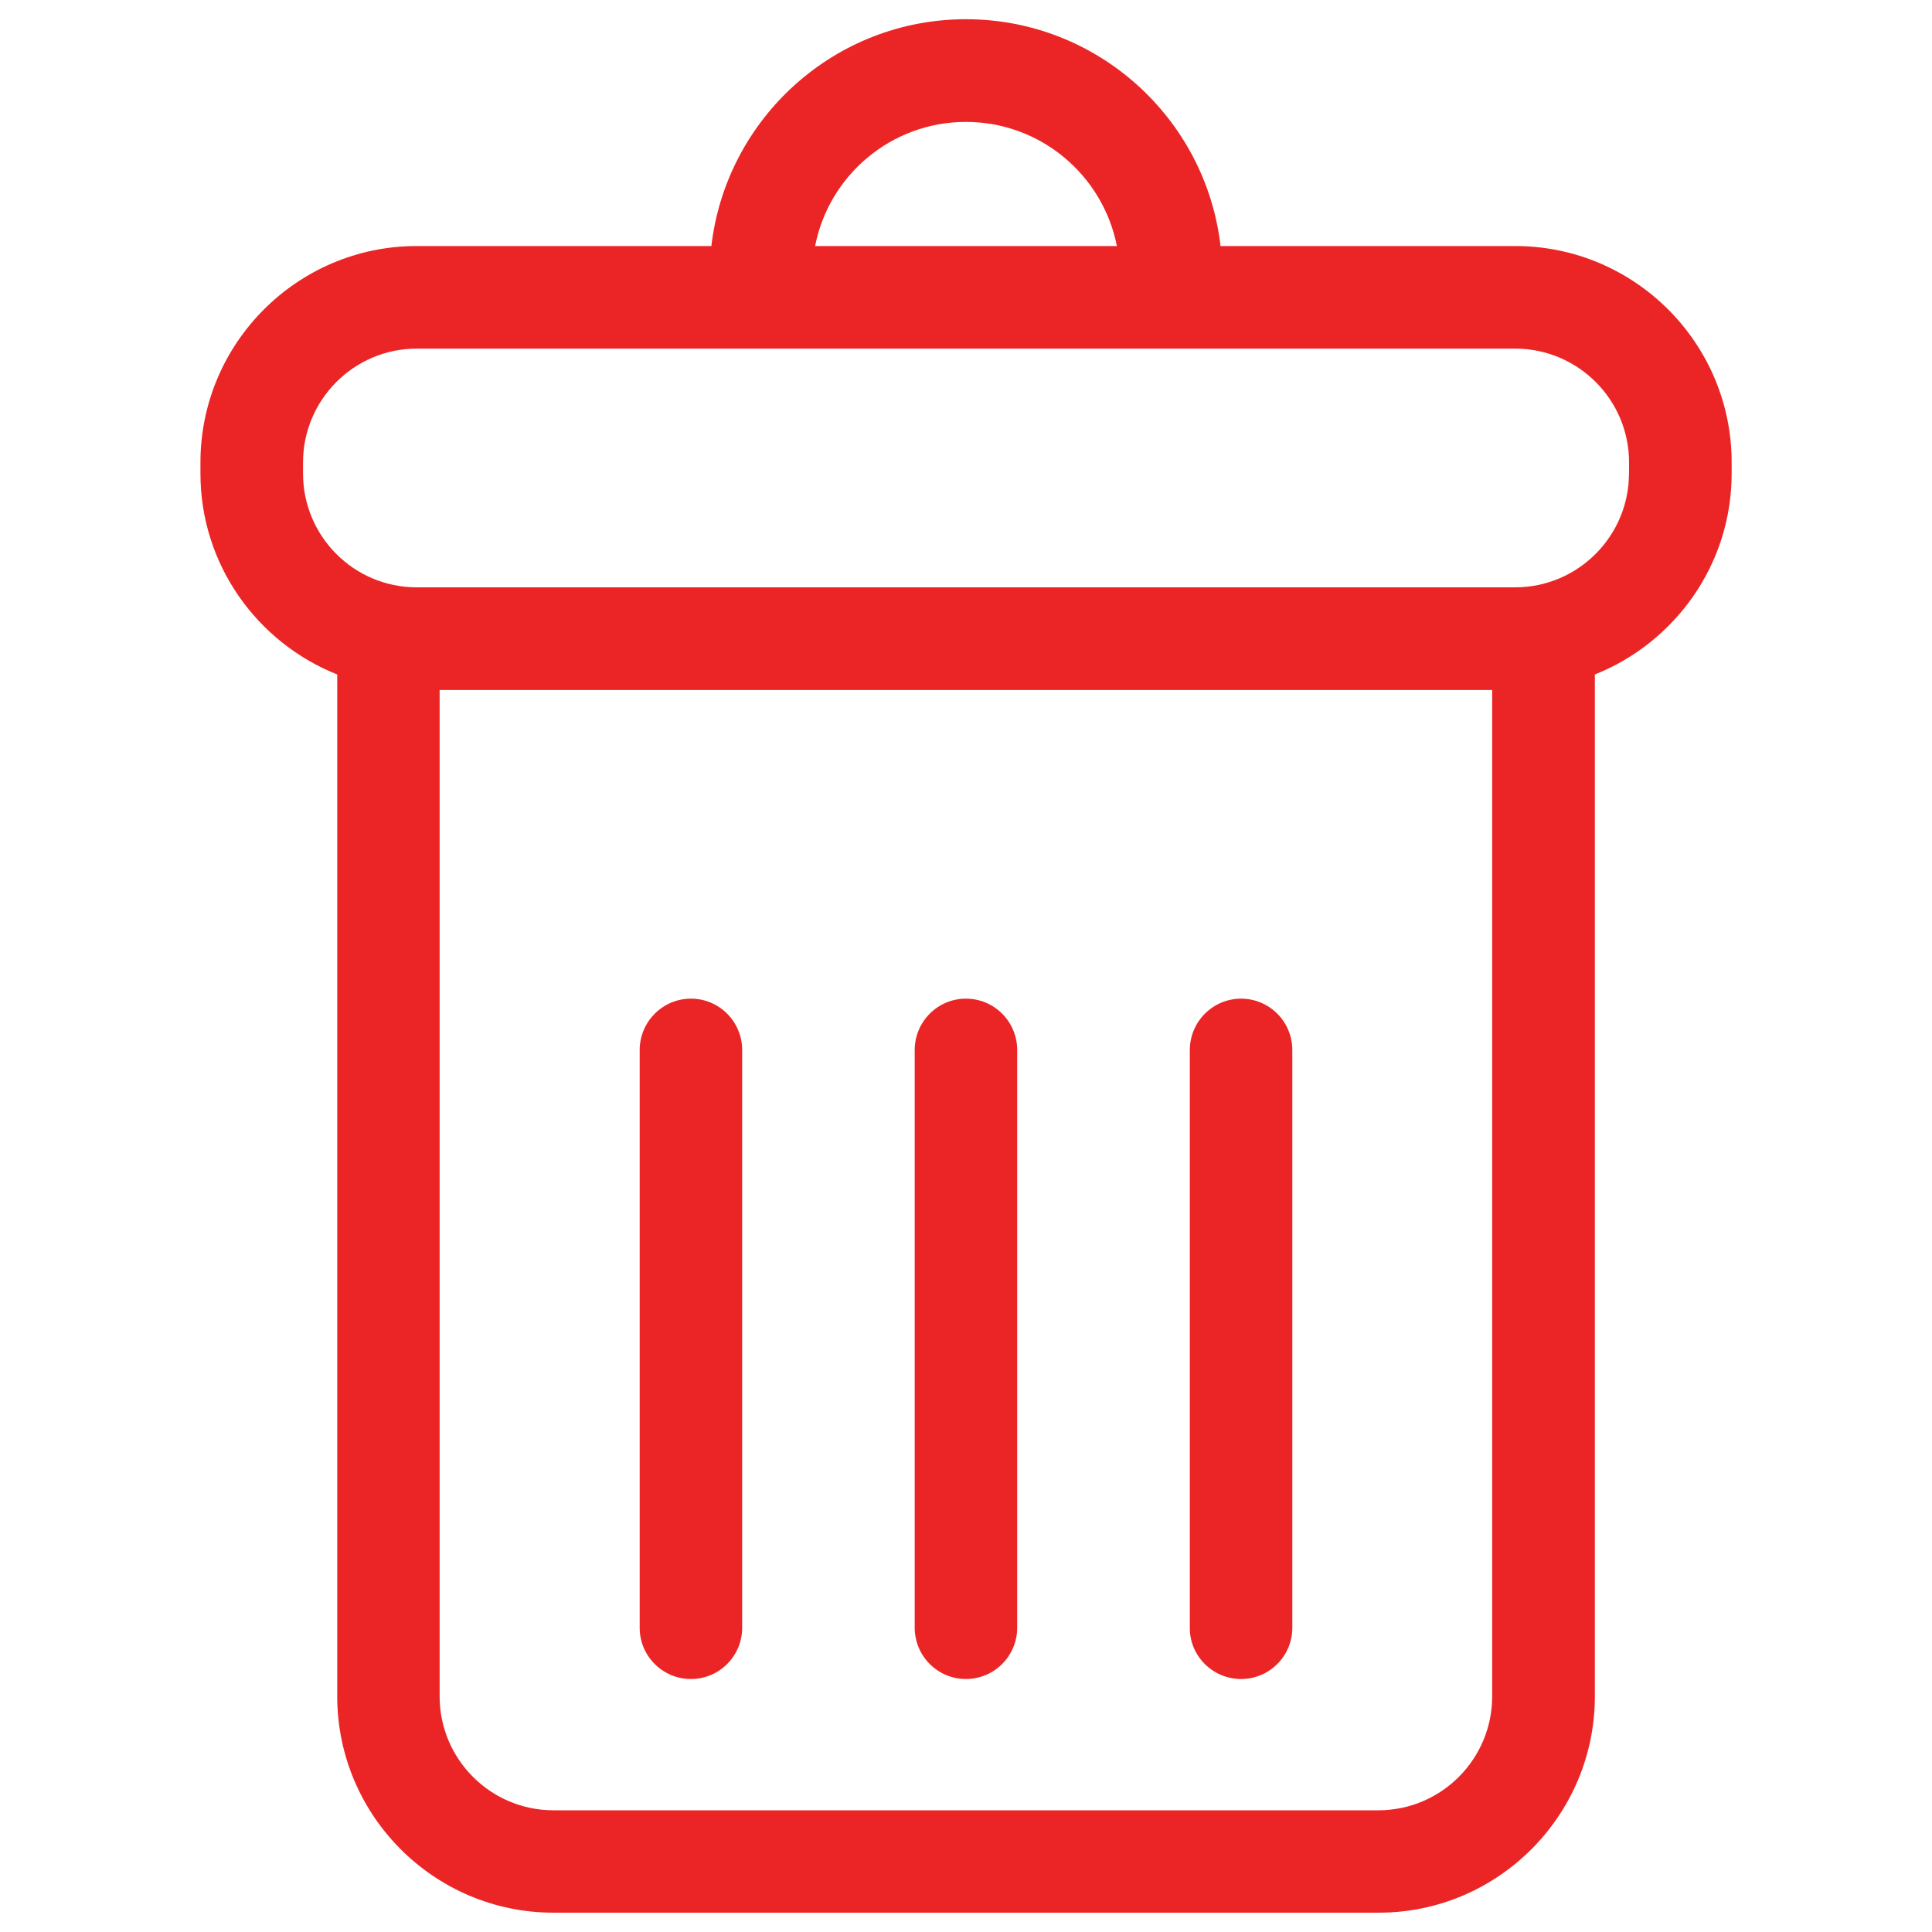
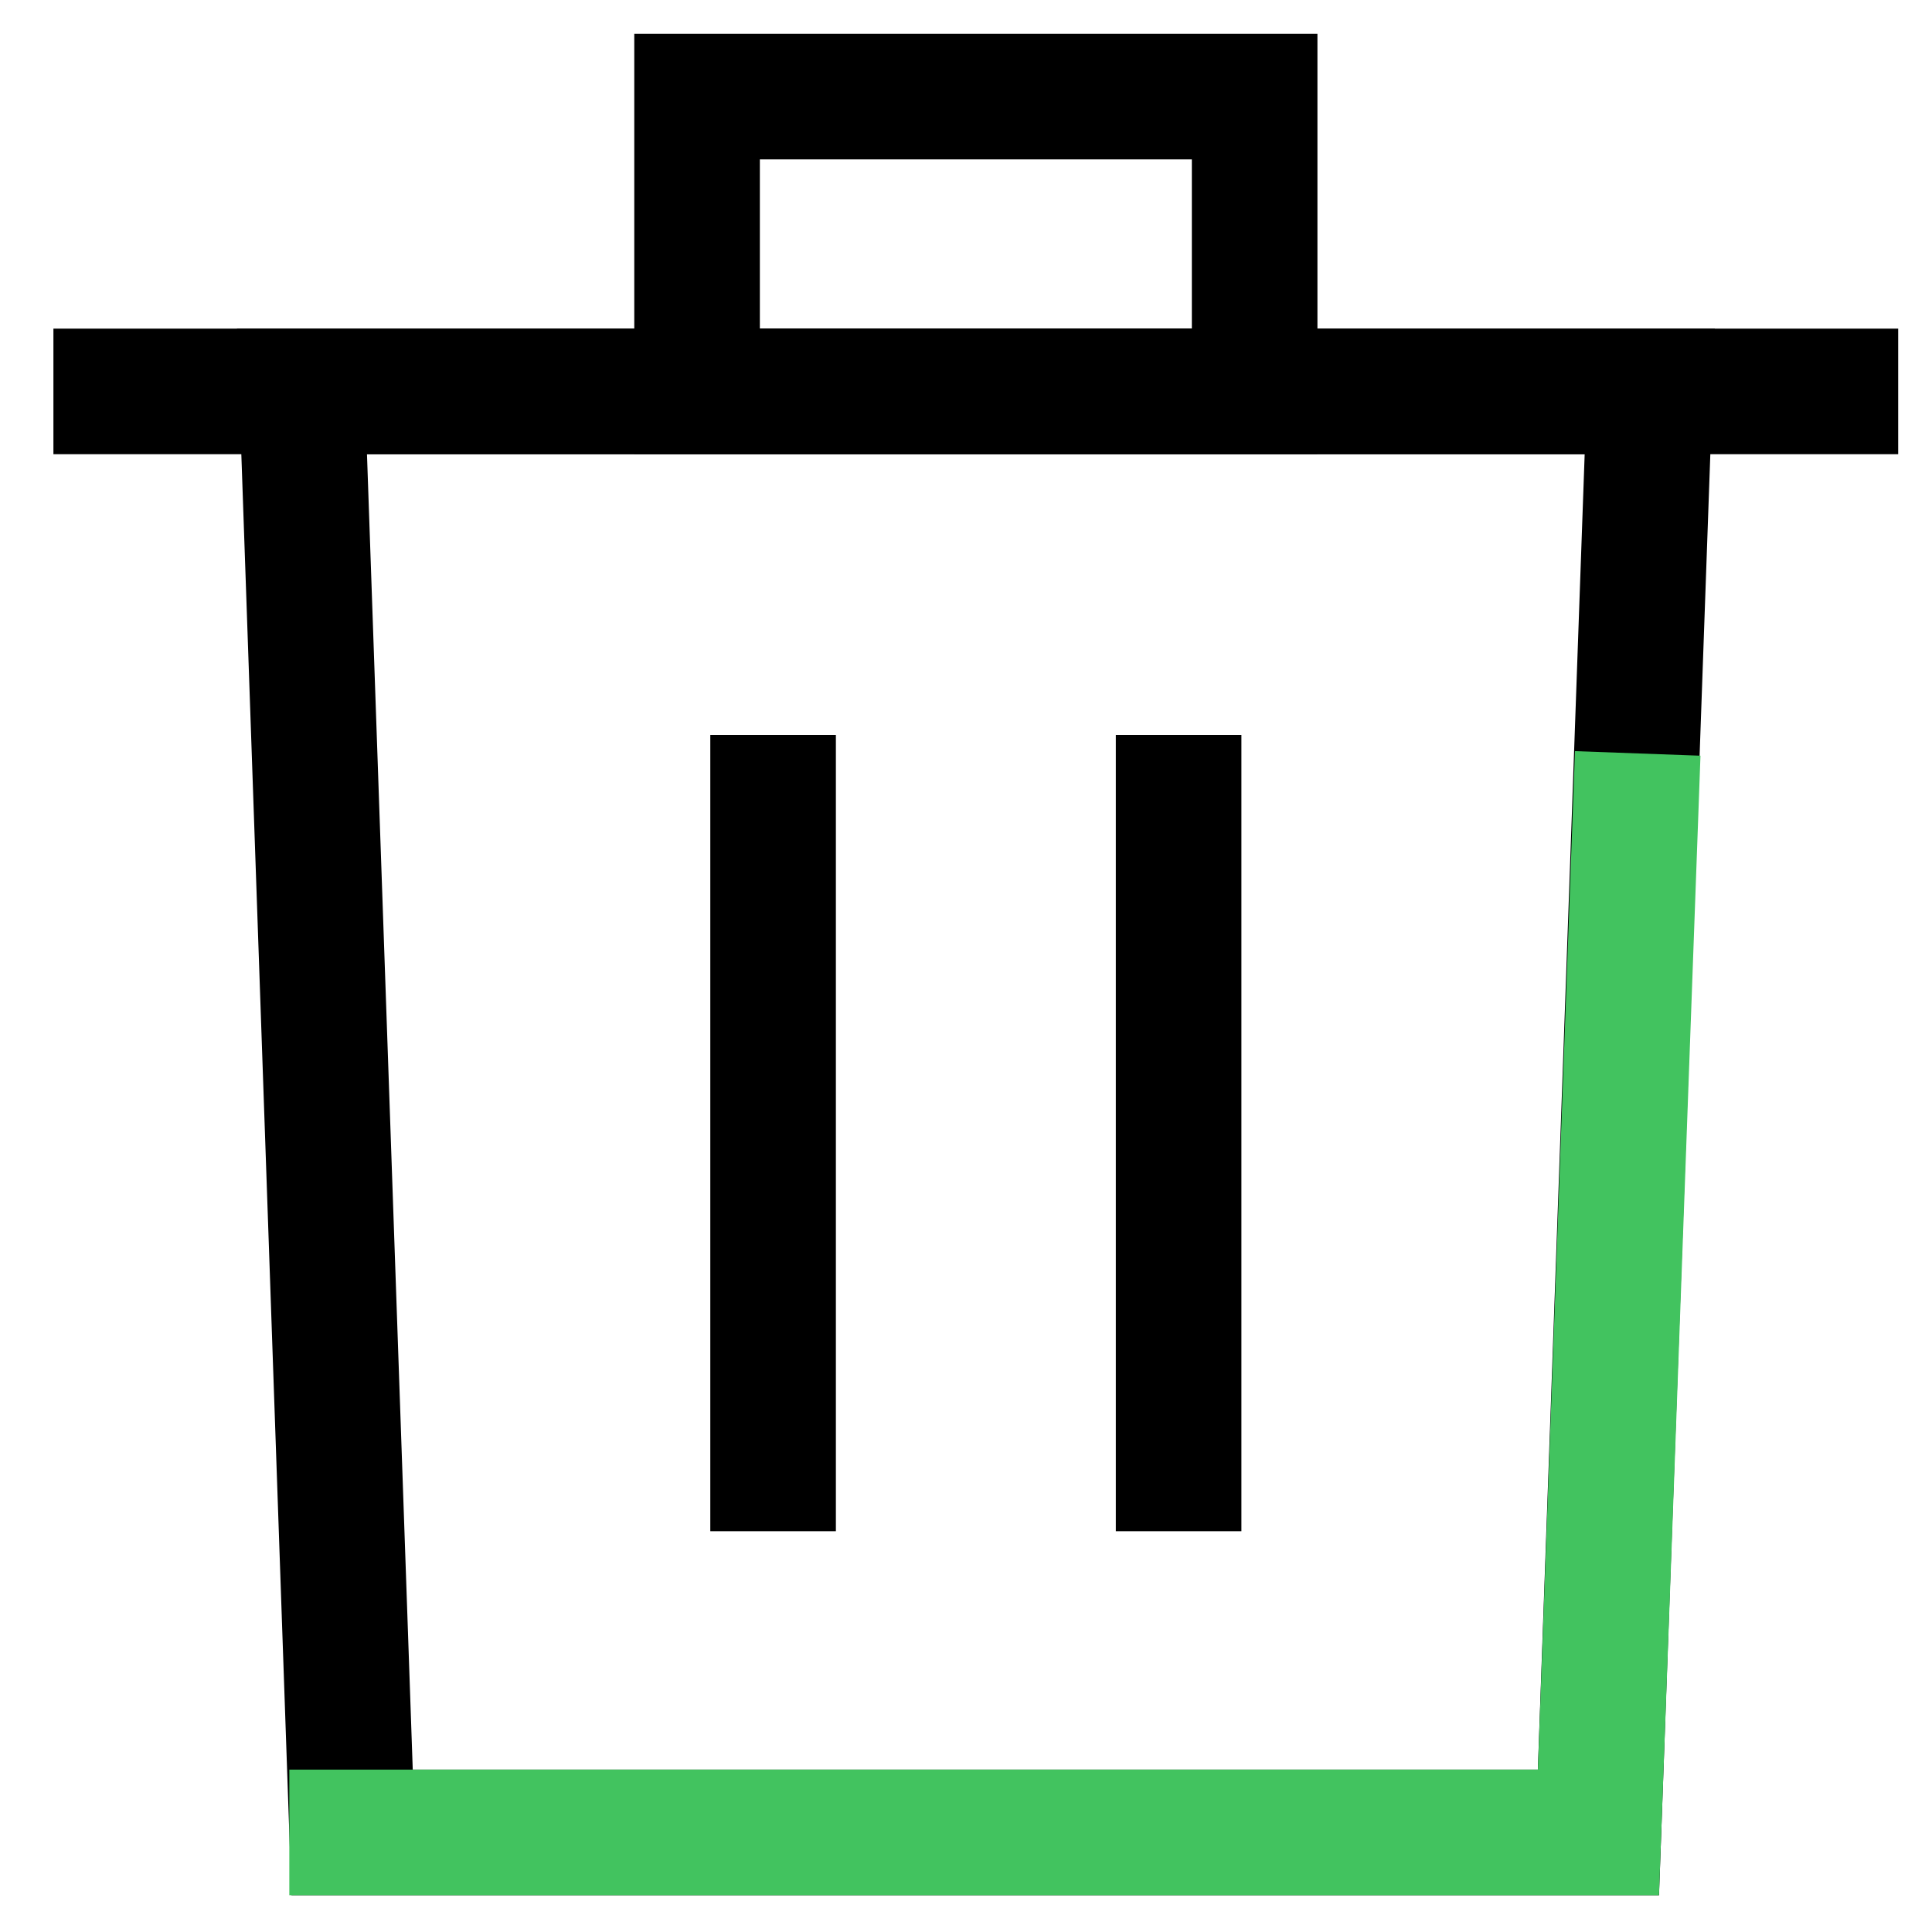
<svg xmlns="http://www.w3.org/2000/svg" version="1.1" id="Capa_1" x="0px" y="0px" width="20px" height="20px" viewBox="0 0 20 20" enable-background="new 0 0 20 20" xml:space="preserve">
  <g>
-     <g>
-       <path fill="#eb2525" d="M15.686,2.547h-3.051c-0.152-1.32-1.274-2.348-2.636-2.348c-1.36,0-2.481,1.027-2.635,2.348H4.313    c-1.234,0-2.238,1.006-2.238,2.24v0.115c0,0.943,0.588,1.751,1.416,2.08v10.578c0,1.234,1.004,2.24,2.238,2.24h8.543    c1.234,0,2.238-1.006,2.238-2.24V6.982c0.828-0.33,1.416-1.137,1.416-2.081V4.786C17.926,3.553,16.922,2.547,15.686,2.547z     M9.999,1.262c0.774,0,1.419,0.553,1.563,1.285H8.438C8.581,1.814,9.227,1.262,9.999,1.262z M15.447,17.561    c0,0.649-0.527,1.179-1.178,1.179H5.729c-0.649,0-1.178-0.528-1.178-1.179V7.143h10.896V17.561z M16.863,4.902    c0,0.648-0.528,1.178-1.178,1.178H4.313c-0.648,0-1.176-0.527-1.176-1.178V4.787c0-0.648,0.527-1.178,1.176-1.178h11.373    c0.648,0,1.178,0.527,1.178,1.178V4.902L16.863,4.902z" />
-       <path fill="#eb2525" d="M7.153,17.381c0.293,0,0.53-0.238,0.53-0.531V10.87c0-0.293-0.237-0.532-0.53-0.532    s-0.531,0.239-0.531,0.532v5.979C6.621,17.143,6.859,17.381,7.153,17.381z" />
-       <path fill="#eb2525" d="M9.999,17.381c0.293,0,0.531-0.238,0.531-0.531V10.87c0-0.293-0.237-0.532-0.531-0.532    c-0.293,0-0.53,0.239-0.53,0.532v5.979C9.469,17.143,9.706,17.381,9.999,17.381z" />
-       <path fill="#eb2525" d="M12.848,17.381c0.293,0,0.53-0.238,0.53-0.531V10.87c0-0.293-0.237-0.532-0.53-0.532    s-0.531,0.239-0.531,0.532v5.979C12.314,17.143,12.555,17.381,12.848,17.381z" />
-     </g>
+     <polygon fill="none" stroke="#000000" stroke-width="1.3" stroke-linecap="square" stroke-miterlimit="10" points="16.547,18.969    3.645,18.969 3.126,4.052 17.078,4.052  " />
+     <line fill="none" stroke="#000000" stroke-width="1.3" stroke-linecap="square" stroke-miterlimit="10" x1="1.203" y1="4.052" x2="19" y2="4.052" />
+     <rect x="7.216" y="1" fill="none" stroke="#000000" stroke-width="1.3" stroke-linecap="square" stroke-miterlimit="10" width="5.772" height="3.05" />
+     <line fill="none" stroke="#000000" stroke-width="1.3" stroke-linecap="square" stroke-miterlimit="10" x1="12.201" y1="8.258" x2="12.201" y2="15.201" />
+     <line fill="none" stroke="#000000" stroke-width="1.3" stroke-linecap="square" stroke-miterlimit="10" x1="8.003" y1="8.258" x2="8.003" y2="15.201" />
  </g>
+   <polyline fill="none" stroke="#42C35F" stroke-width="1.3" stroke-linecap="square" stroke-miterlimit="10" points="16.93,8.449   16.547,18.969 3.645,18.969 " />
</svg>
